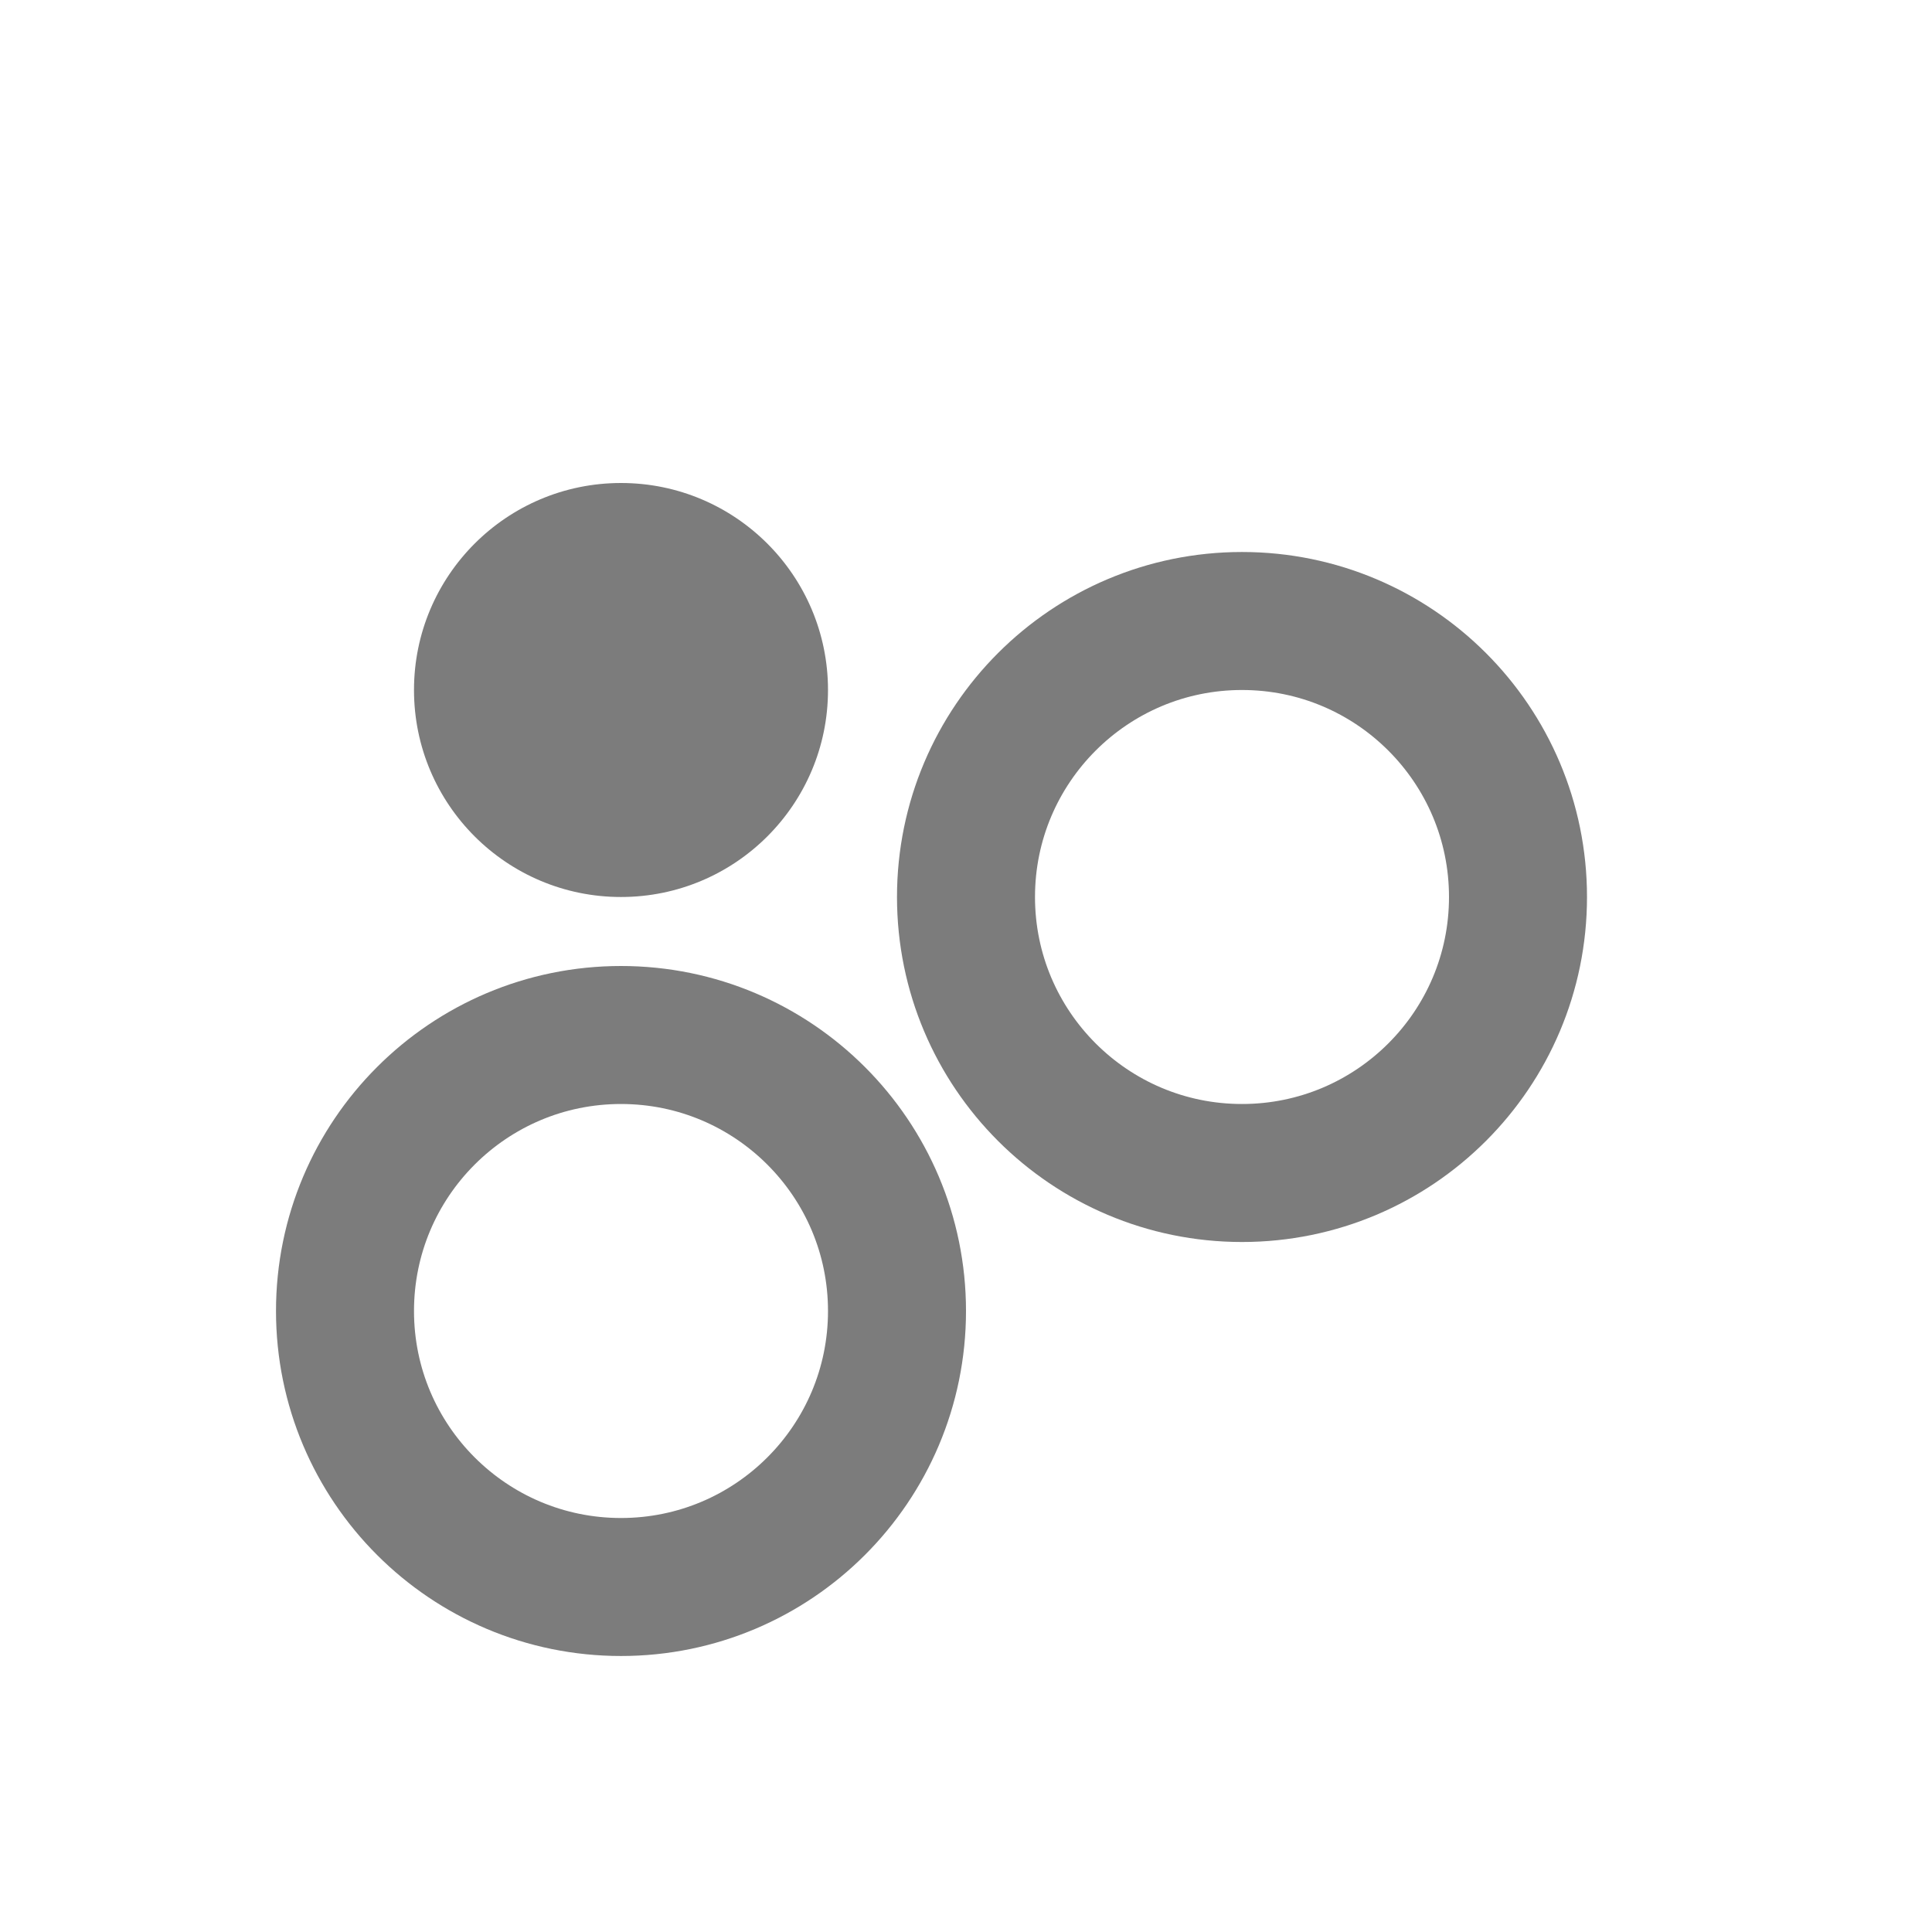
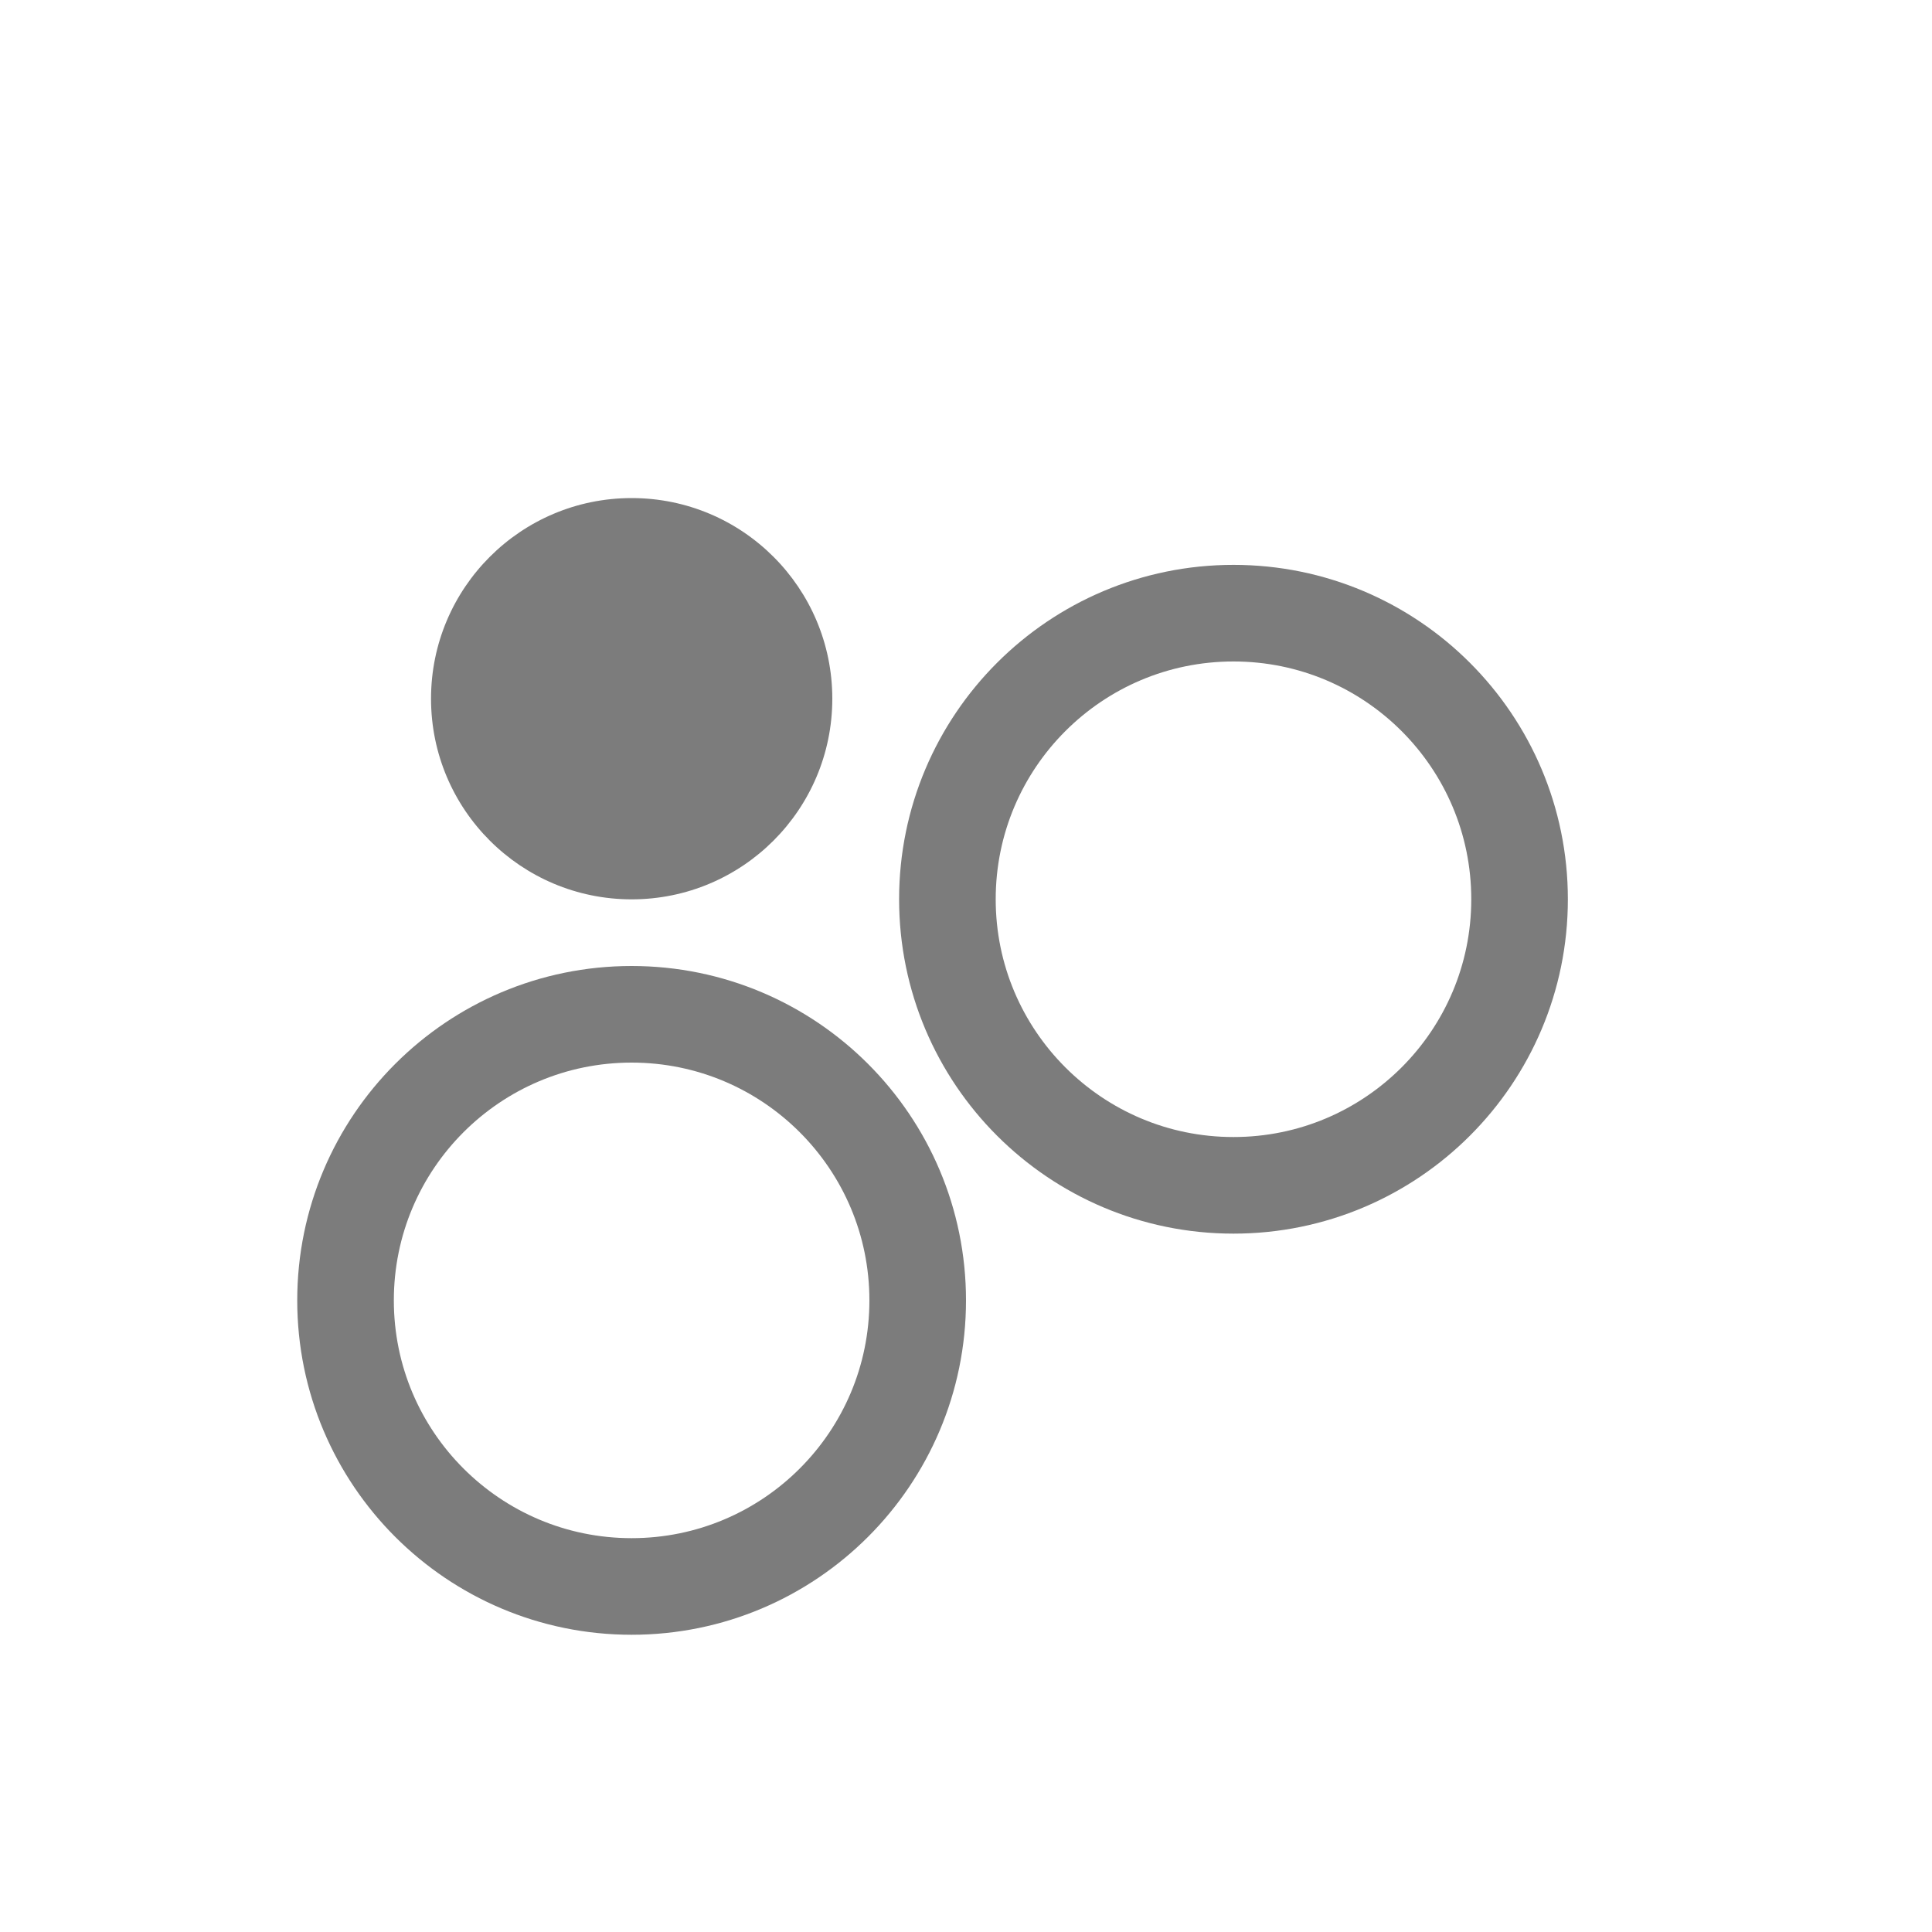
- <svg xmlns="http://www.w3.org/2000/svg" width="28" height="28" viewBox="0 0 28 28" fill="none">
+ <svg xmlns="http://www.w3.org/2000/svg" width="40" height="40" viewBox="0 0 40 40" fill="none">
  <g opacity="0.7">
-     <circle cx="9" cy="10" r="3" fill="#444444" />
-     <circle cx="18" cy="13" r="4" stroke="#444444" stroke-width="2" />
-     <circle cx="9" cy="19" r="4" stroke="#444444" stroke-width="2" />
+     <circle cx="13.078" cy="14.466" r="4.154" fill="#444444" />
+     <circle cx="25.538" cy="18.618" r="5.923" stroke="#444444" stroke-width="2" />
+     <circle cx="13.077" cy="26.923" r="5.923" stroke="#444444" stroke-width="2" />
  </g>
</svg>
